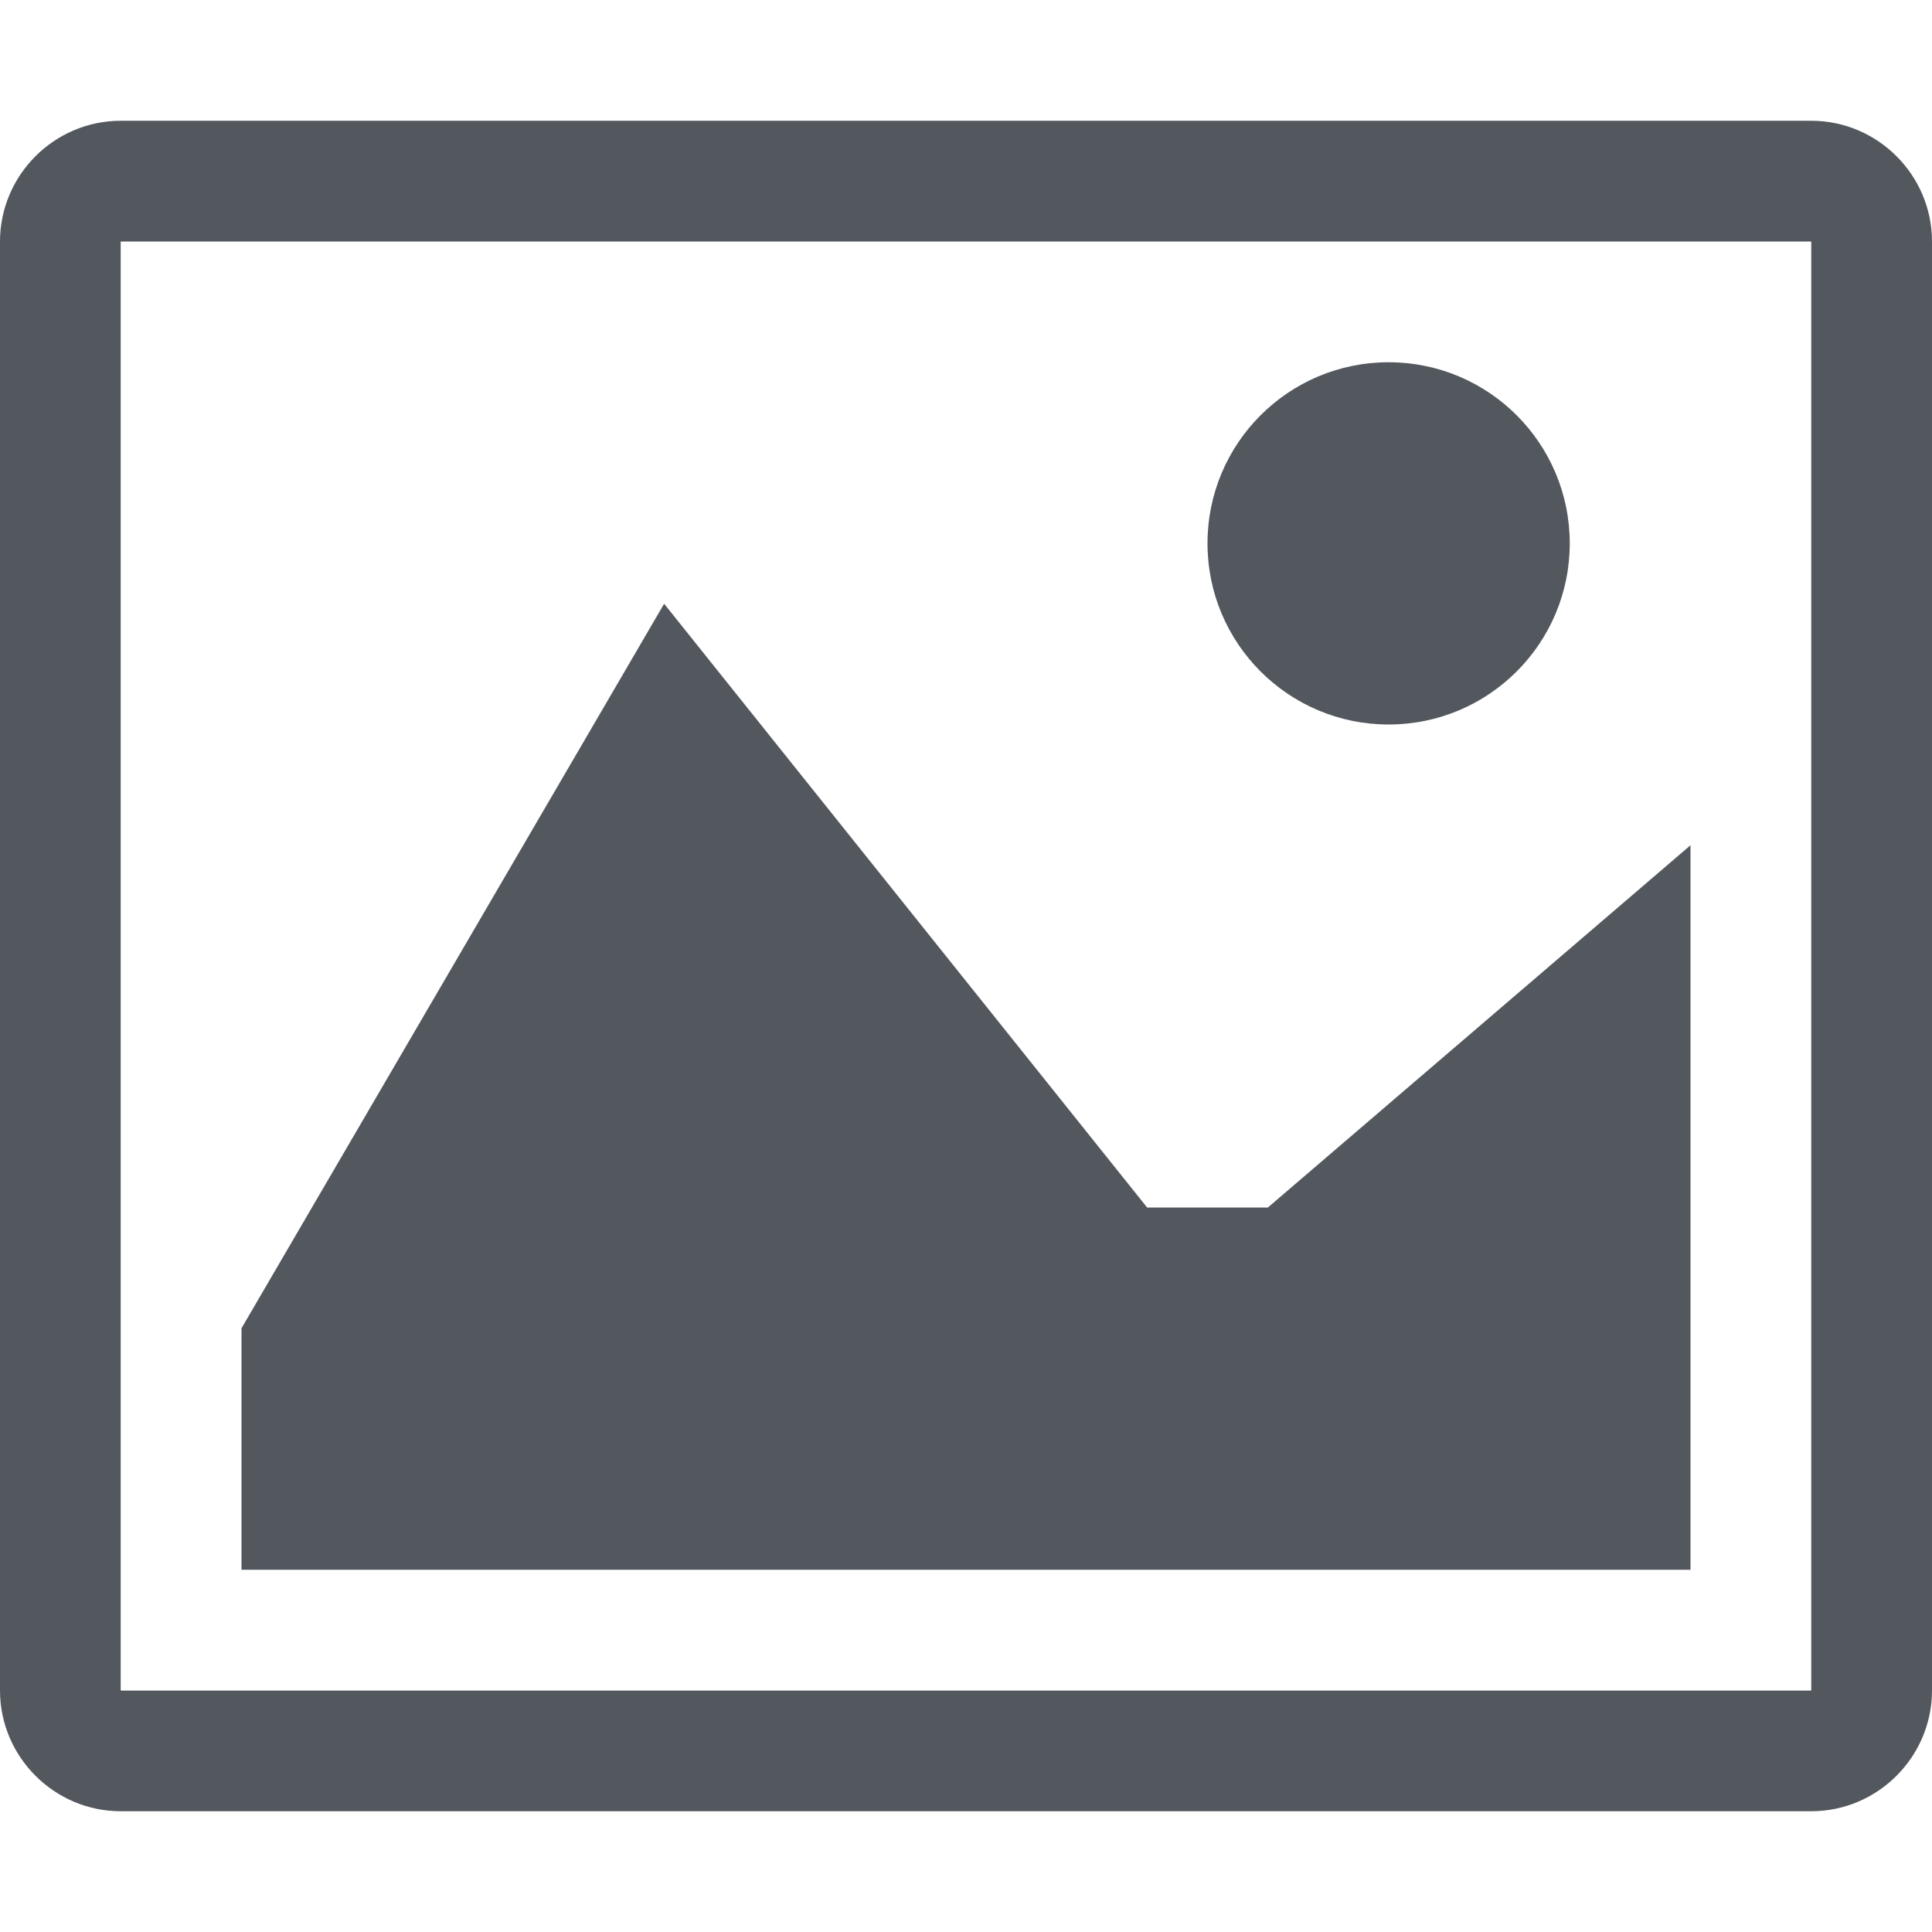
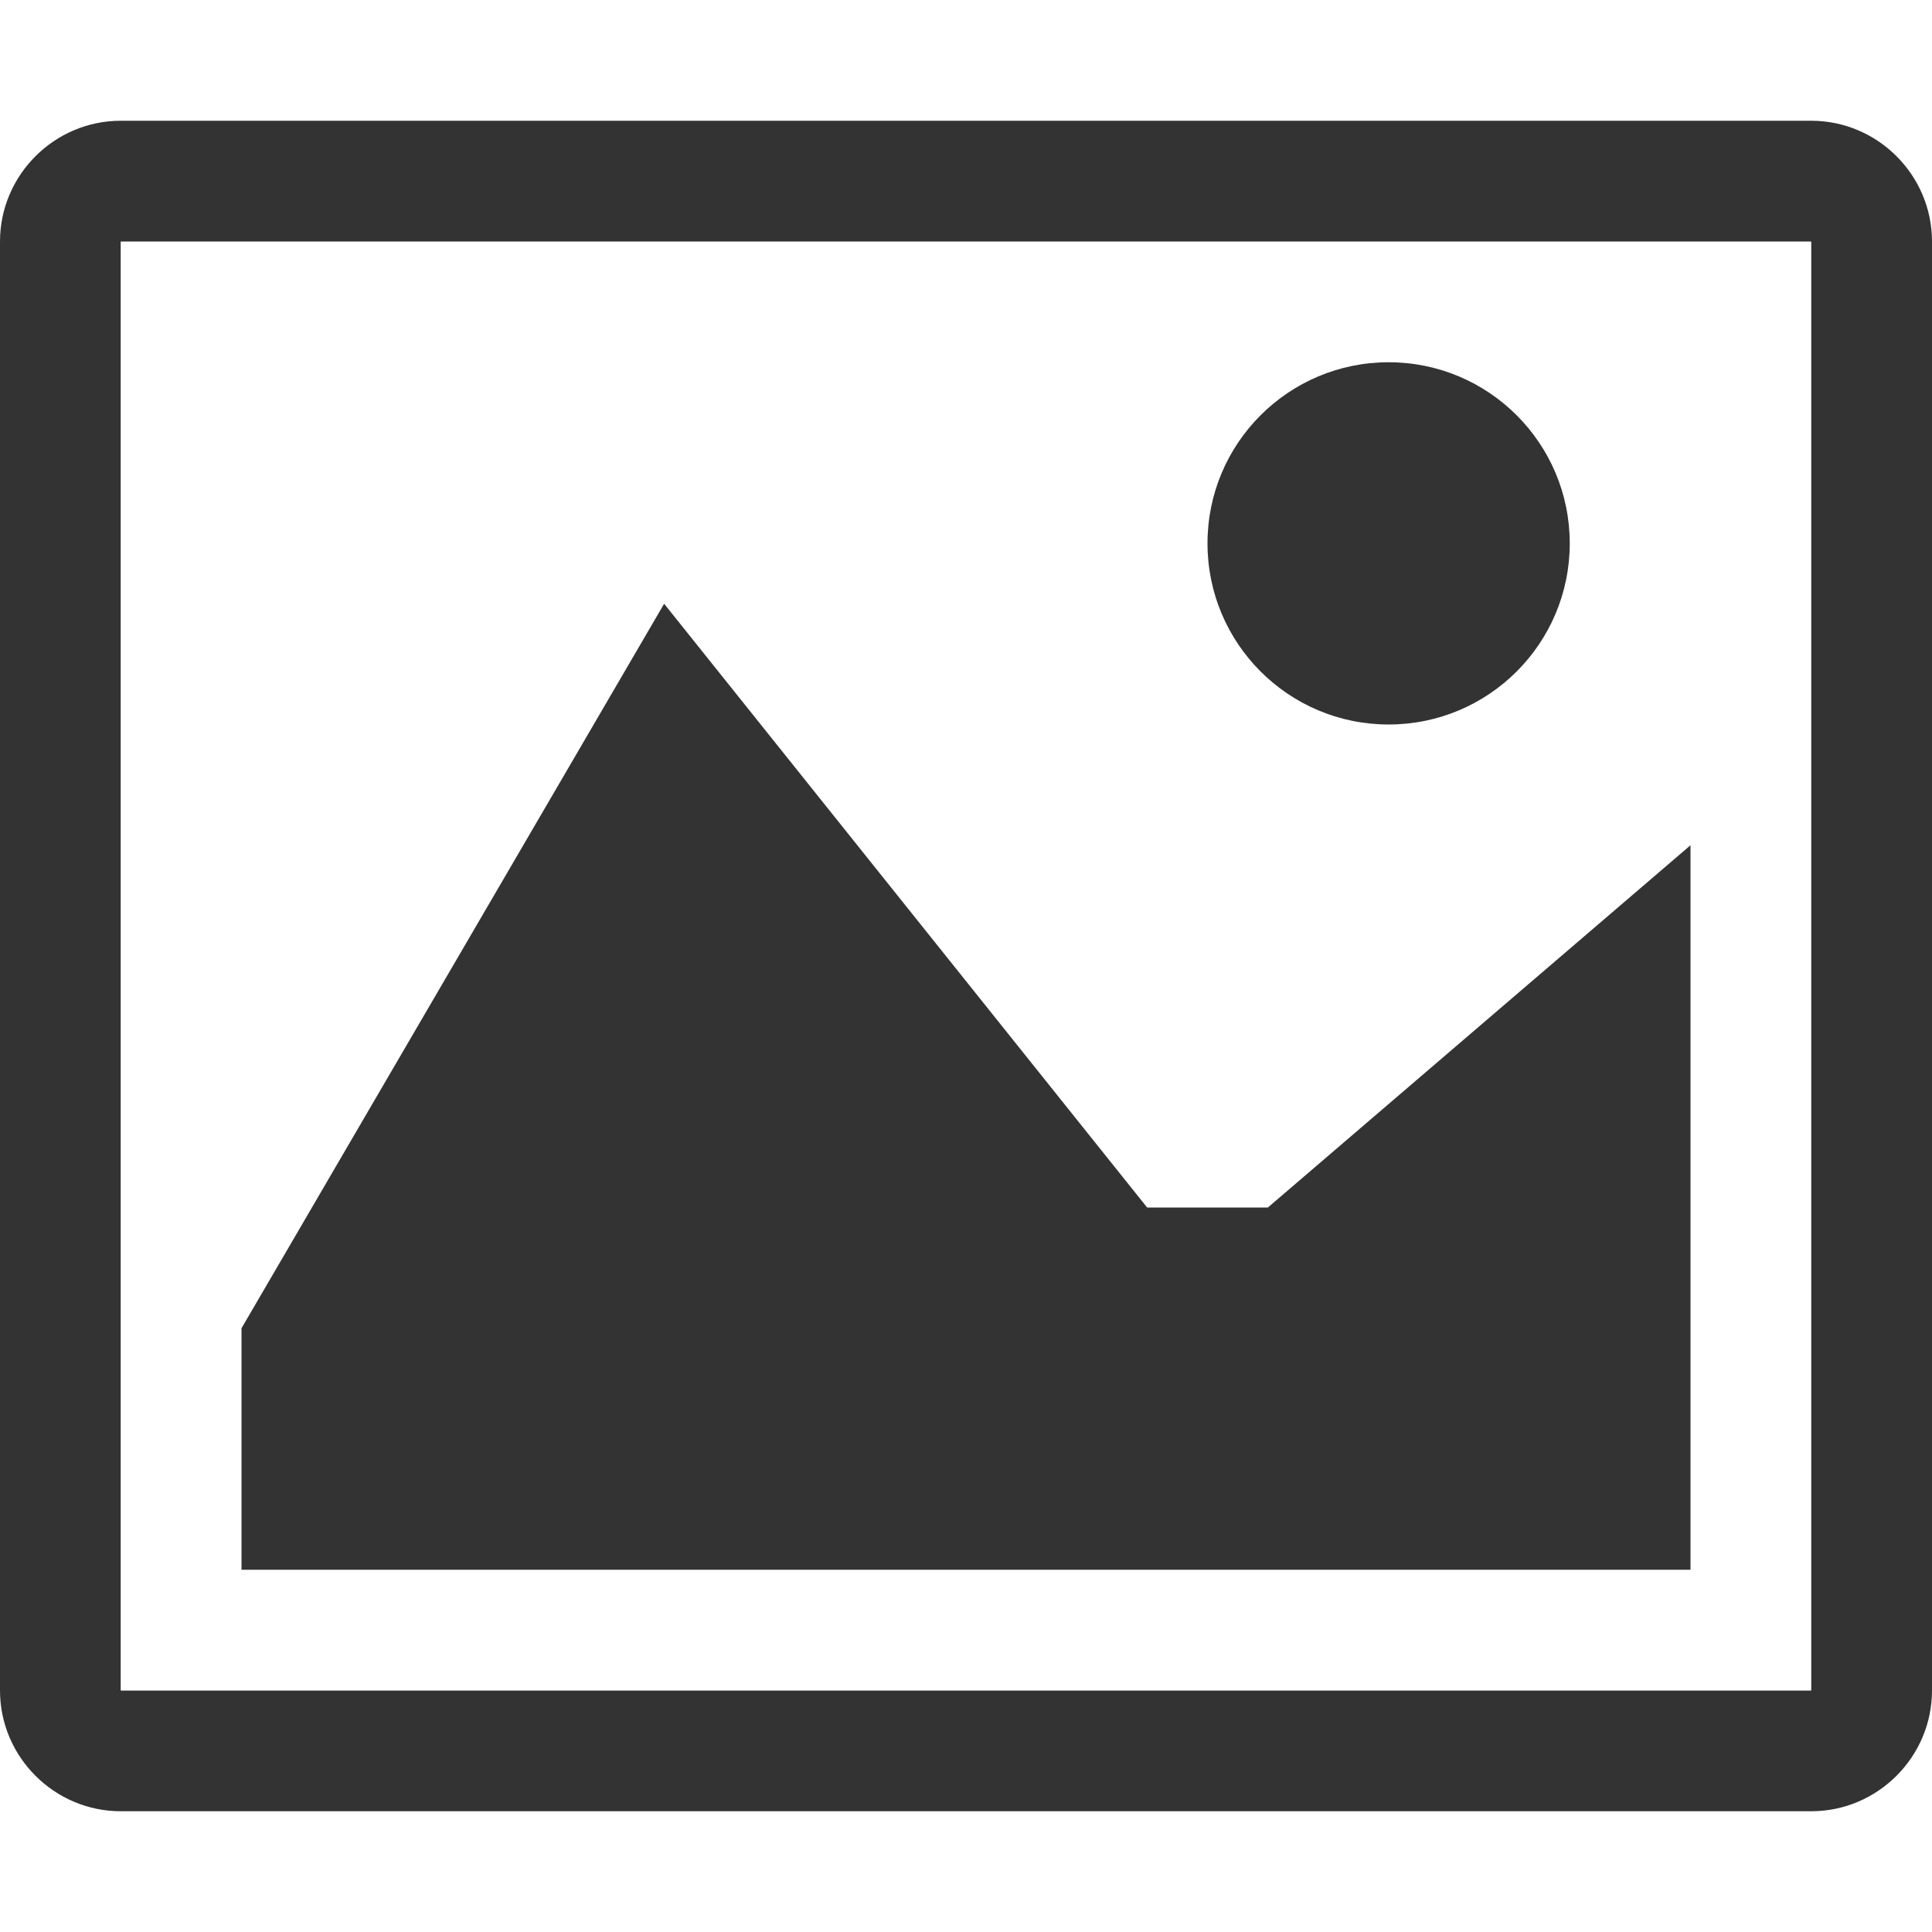
- <svg xmlns="http://www.w3.org/2000/svg" version="1.1" width="32" height="32" viewBox="0 0 32 32" fill="#53585F">
+ <svg xmlns="http://www.w3.org/2000/svg" version="1.1" width="32" height="32" viewBox="0 0 32 32" fill="#333333">
  <path d="M29.996 4c0.001 0.001 0.003 0.002 0.004 0.004v23.993c-0.001 0.001-0.002 0.003-0.004 0.004h-27.993c-0.001-0.001-0.003-0.002-0.004-0.004v-23.993c0.001-0.001 0.002-0.003 0.004-0.004h27.993zM30 2h-28c-1.1 0-2 0.9-2 2v24c0 1.1 0.9 2 2 2h28c1.1 0 2-0.9 2-2v-24c0-1.1-0.9-2-2-2v0z" />
  <path d="M26 9c0 1.657-1.343 3-3 3s-3-1.343-3-3 1.343-3 3-3 3 1.343 3 3z" />
  <path d="M28 26h-24v-4l7-12 8 10h2l7-6z" />
</svg>
